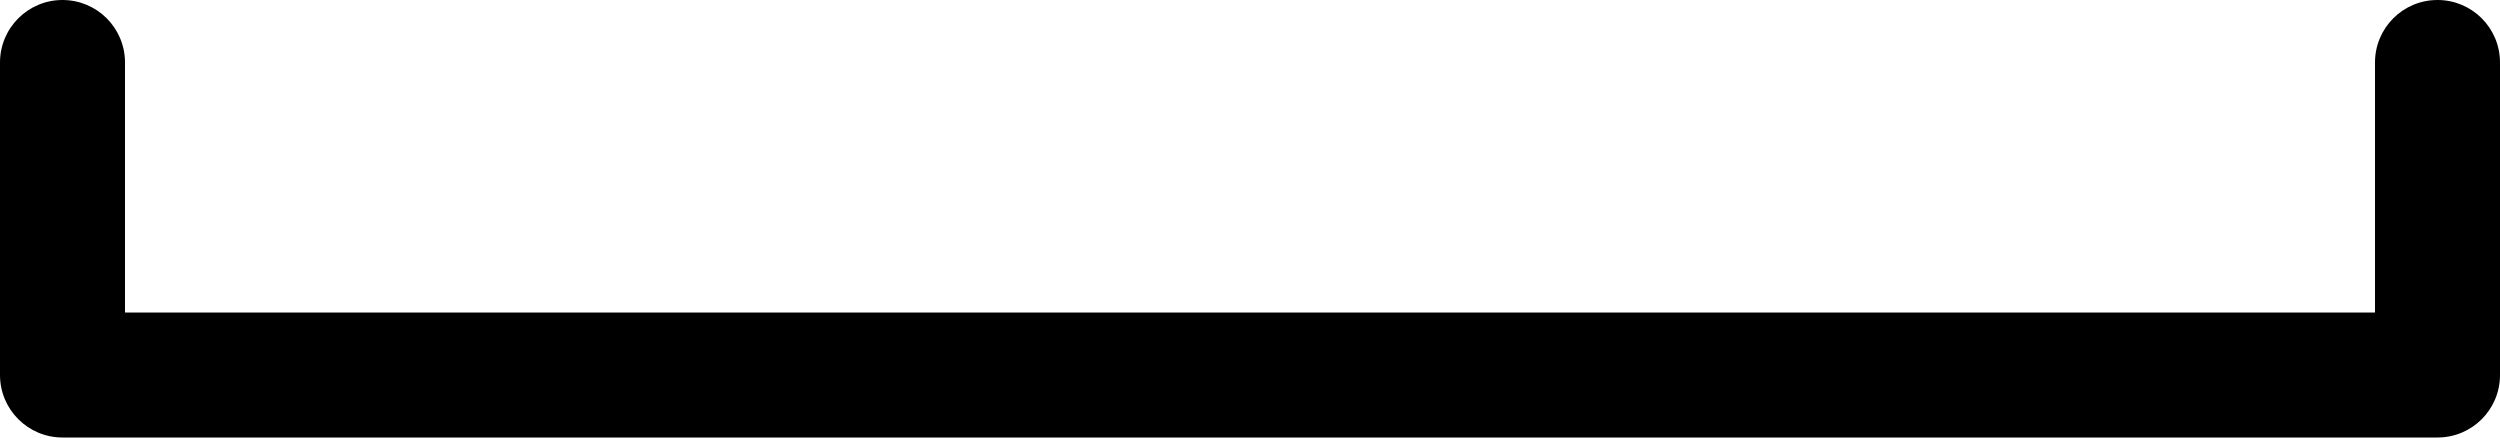
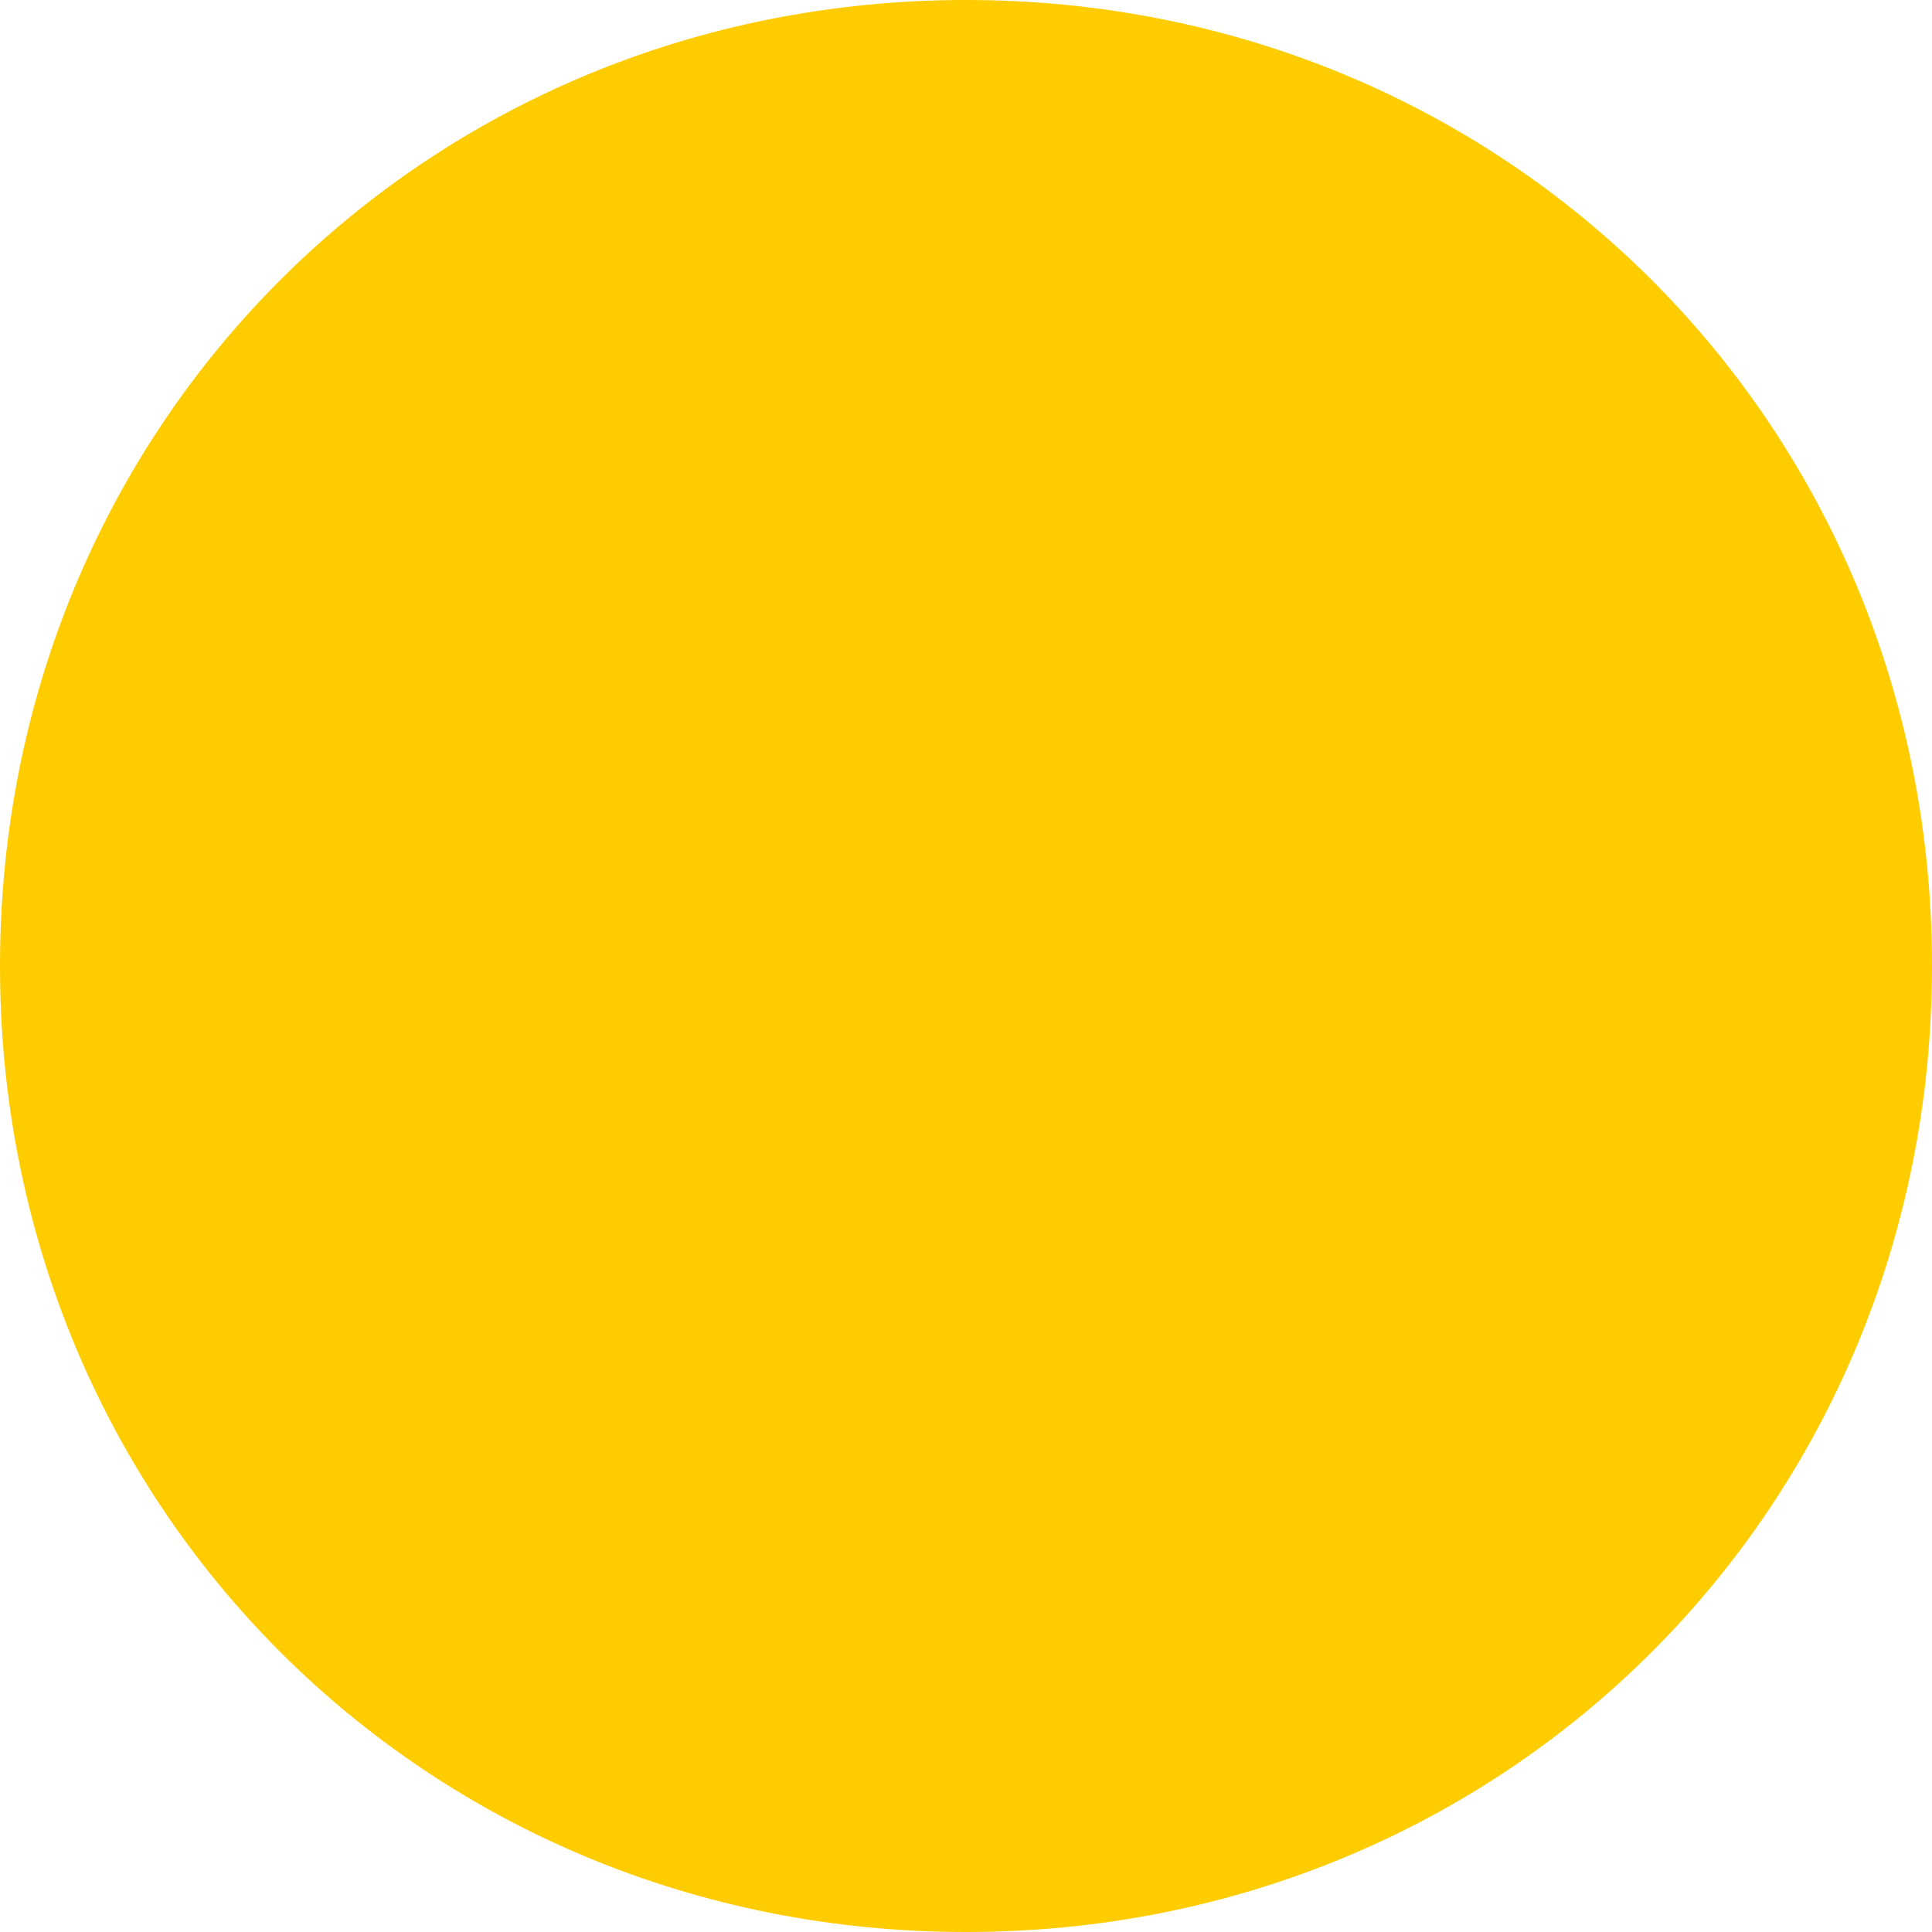
- <svg xmlns="http://www.w3.org/2000/svg" version="1.1" width="40px" height="7px">
-   <g transform="matrix(1 0 0 1 -168 -237 )">
-     <path d="M 40 1  C 40 0.447  39.553 0  39 0  C 38.447 0  38 0.447  38 1  L 38 5  L 2 5  L 2 1  C 2 0.447  1.552 0  1 0  C 0.448 0  0 0.447  0 1  L 0 6  C 0 6.553  0.448 7  1 7  L 39 7  C 39.553 7  40 6.553  40 6  L 40 1  Z " fill-rule="nonzero" fill="#000000" stroke="none" transform="matrix(1 0 0 1 168 237 )" />
+ <svg xmlns="http://www.w3.org/2000/svg" version="1.1" width="28px" height="28px">
+   <g transform="matrix(1 0 0 1 -15 -18 )">
+     <path d="M 29 18  C 36.84 18  43 24.16  43 32  C 43 39.84  36.84 46  29 46  C 21.16 46  15 39.84  15 32  C 15 24.16  21.16 18  29 18  Z " fill-rule="nonzero" fill="#ffcc00" stroke="none" />
  </g>
</svg>
